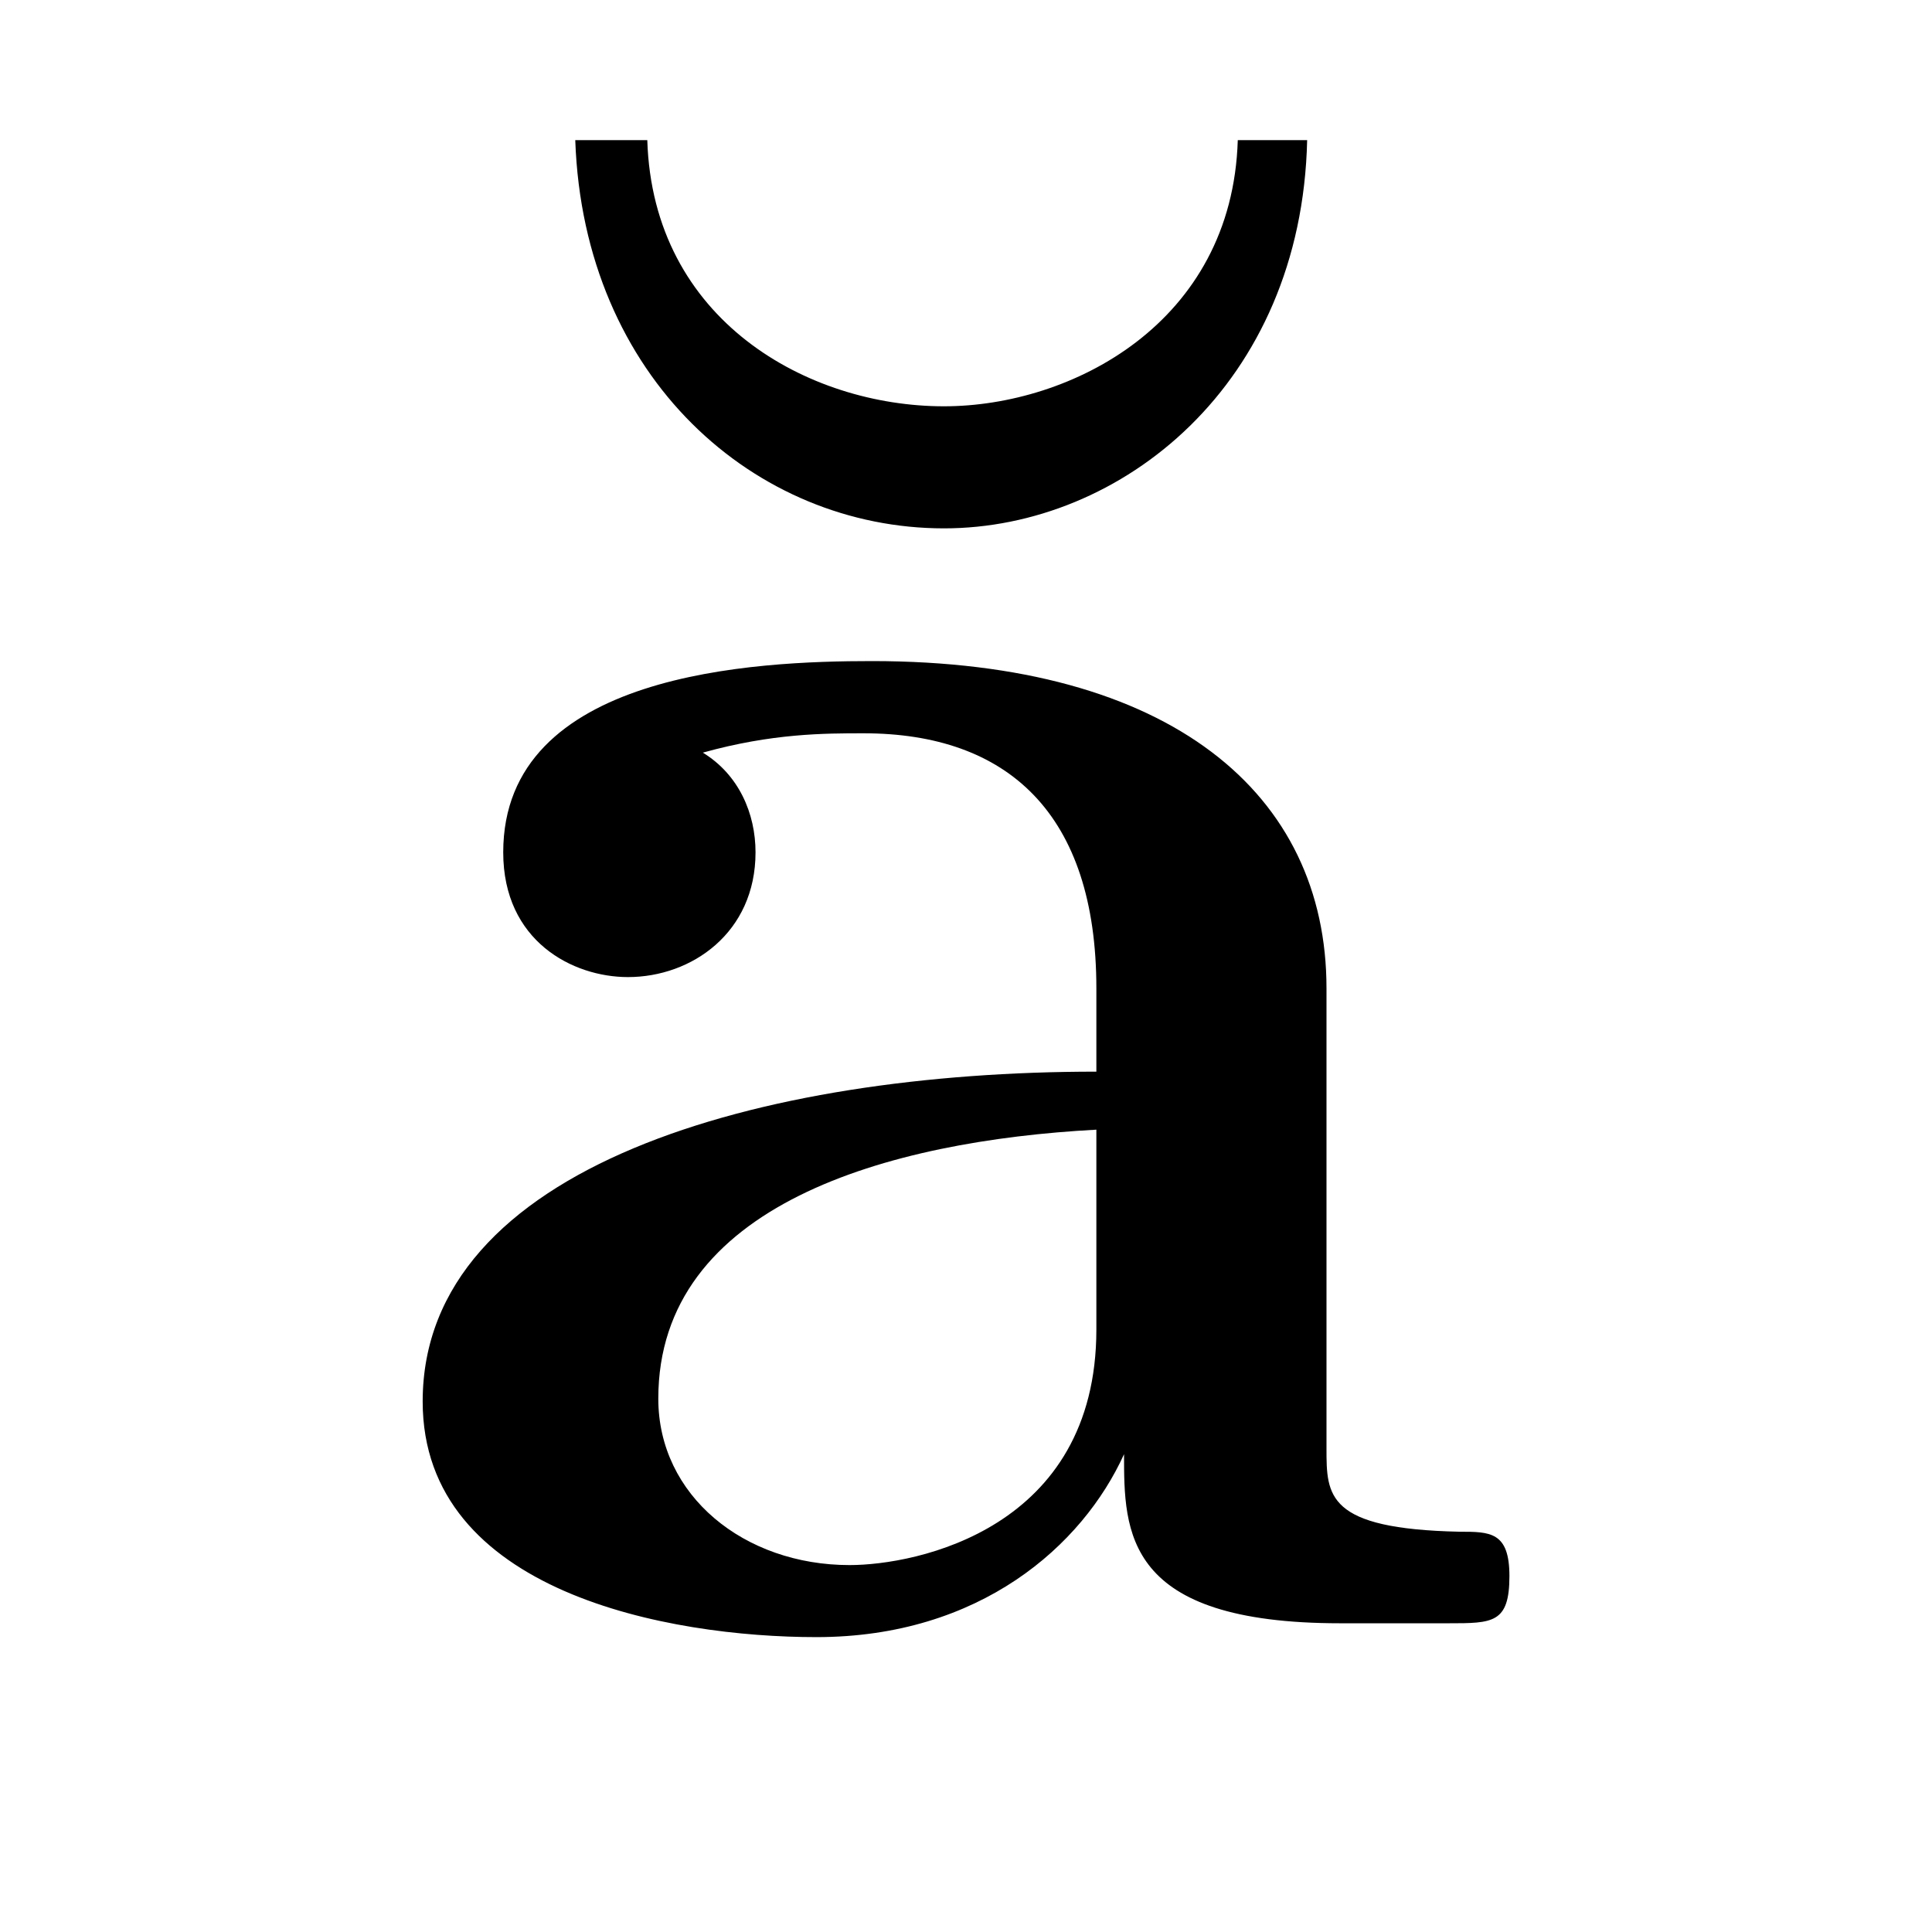
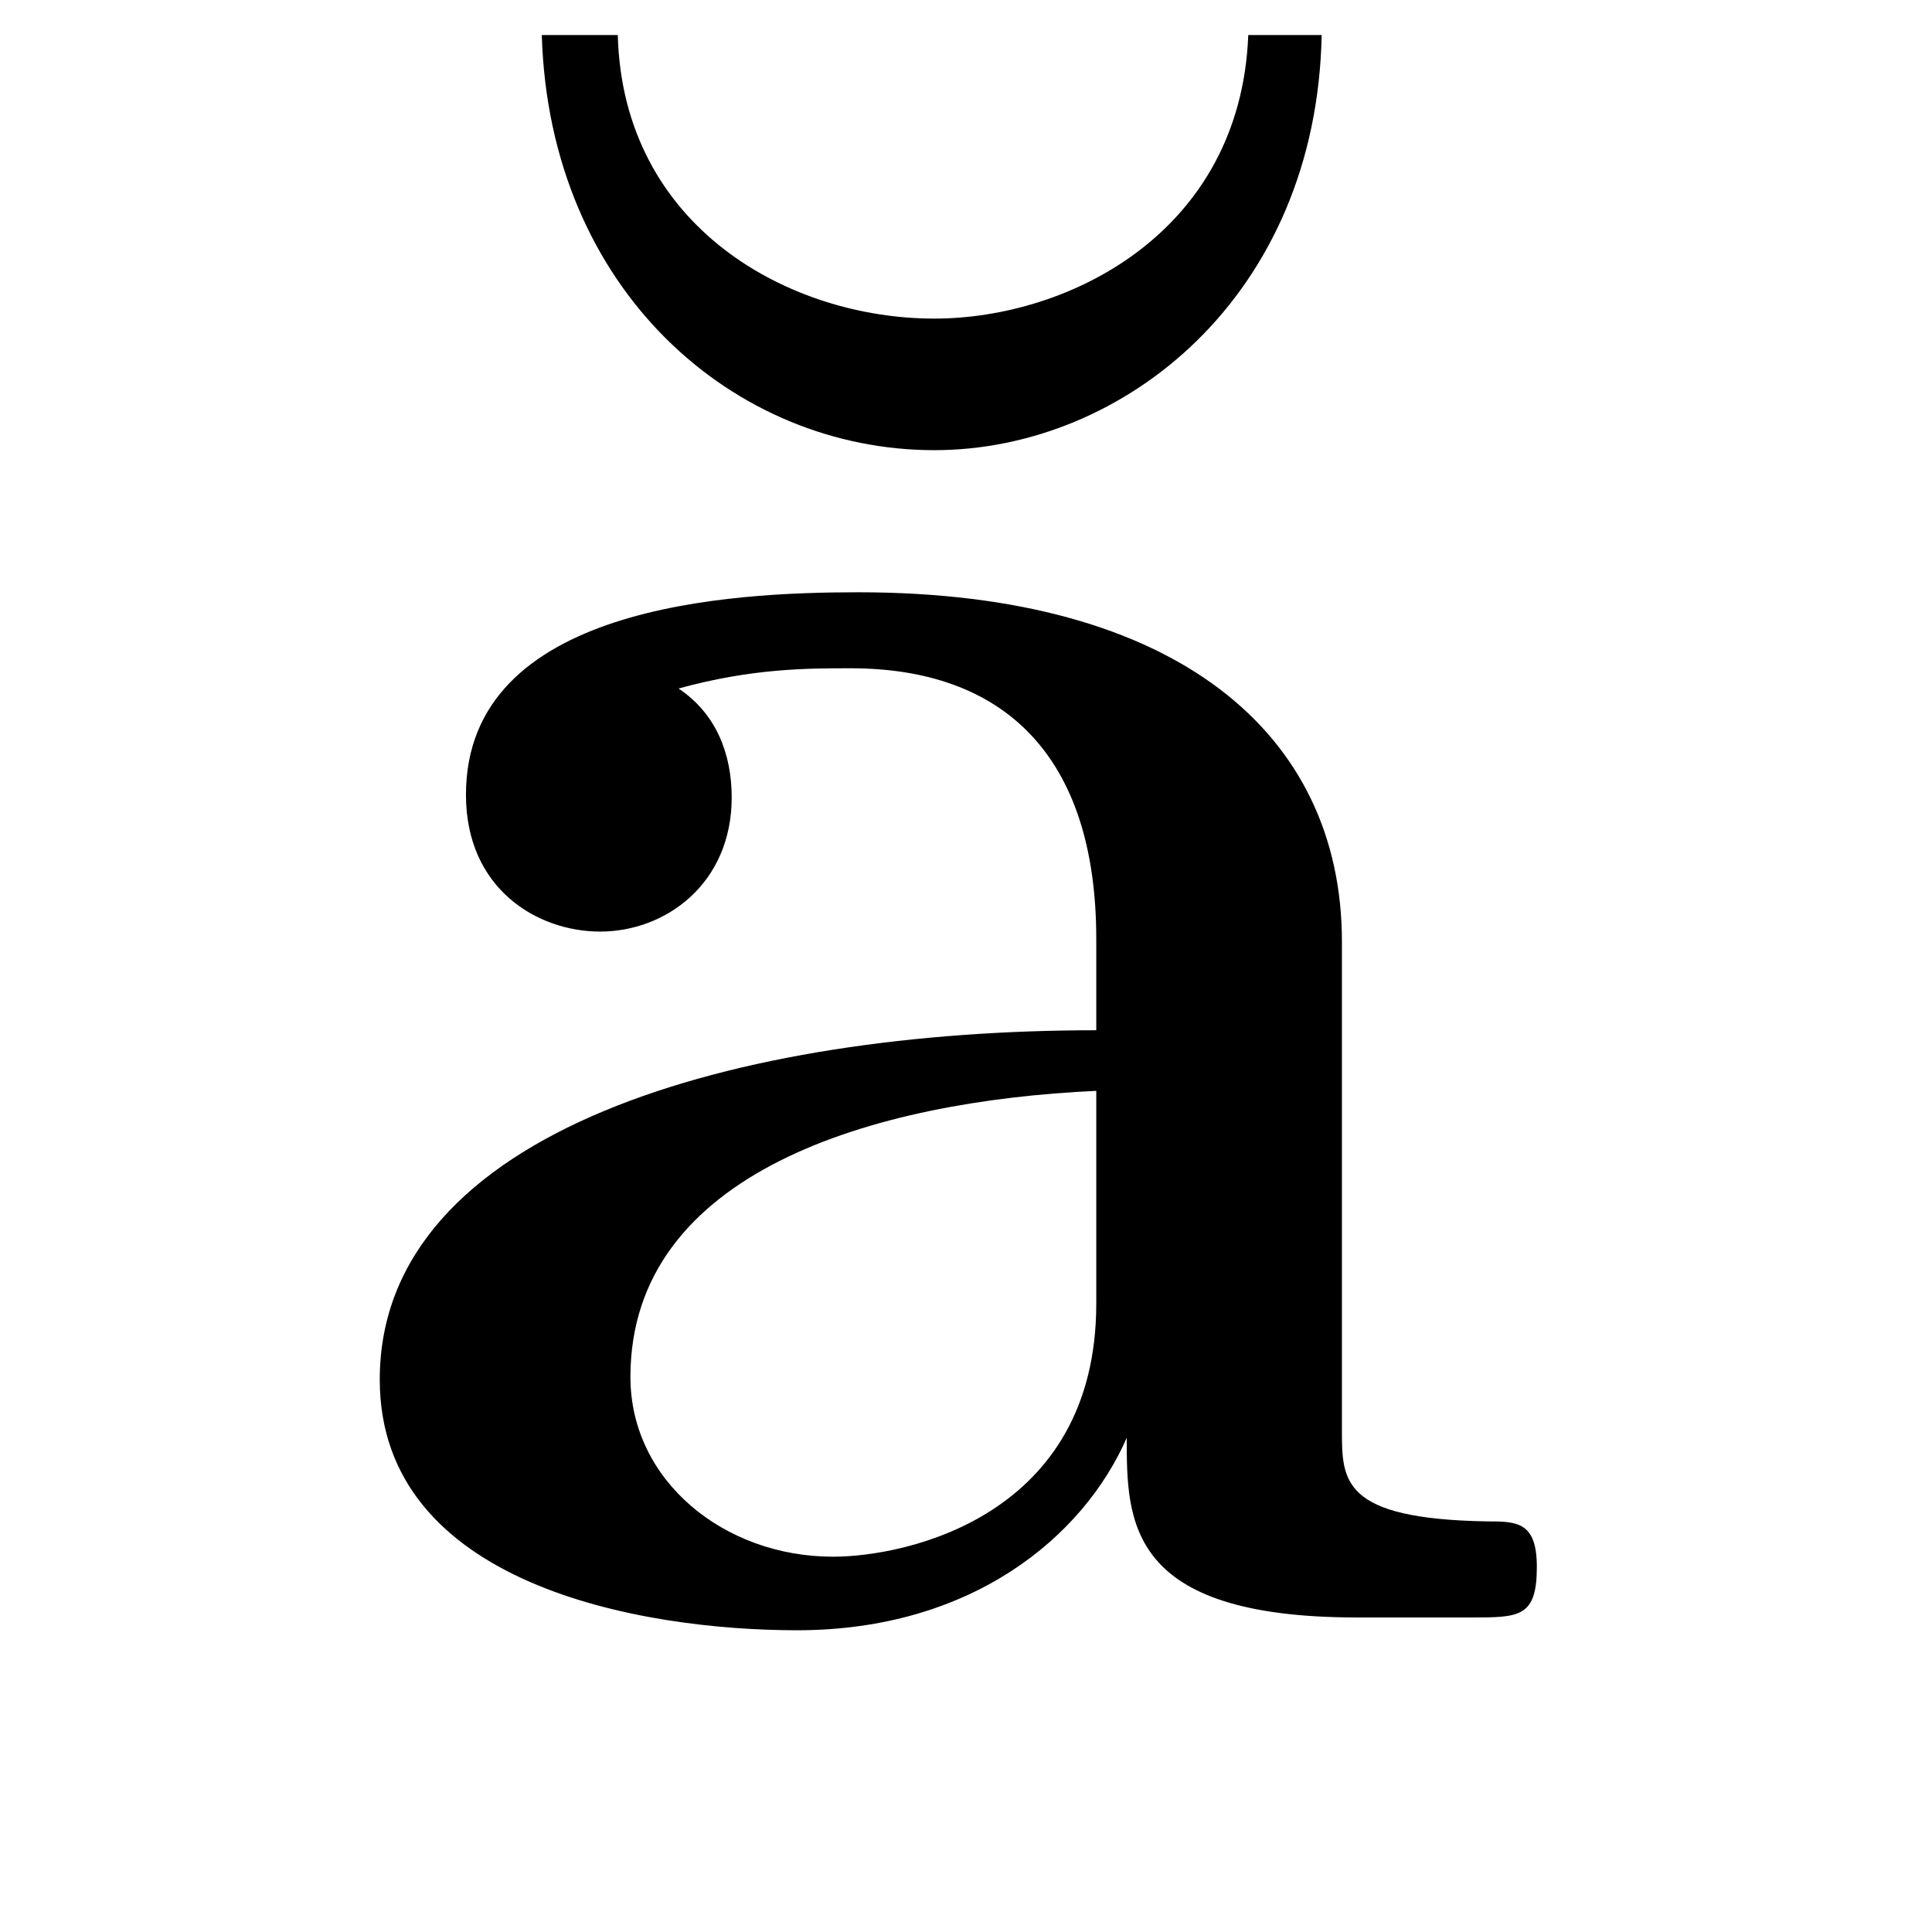
<svg xmlns="http://www.w3.org/2000/svg" width="16" height="16" version="1.1" id="svg10">
  <defs id="defs14" />
  <g color="#000" font-weight="400" font-family="sans-serif" white-space="normal" fill="#474747" id="g8">
    <g id="page1" transform="matrix(1.886464,0,0,1.886464,-106.4631,-108.0383)">
      <g id="use18" style="fill:#000000;fill-opacity:1" transform="matrix(0.5417154,0,0,0.5417154,56.72746,64.32896)">
-         <g transform="matrix(1.469388,0,0,1.469388,-311.851,-183.1416)" style="fill:#000000;fill-opacity:1" id="g88">
-           <g id="use86" transform="matrix(0.9785441,0,0,0.9785441,213.8593,124.7228)">
-             <path id="path4121" d="m 6.469,-0.266 c 0,-0.25 -0.109,-0.25 -0.281,-0.25 -0.75,-0.016 -0.75,-0.203 -0.75,-0.469 v -2.594 c 0,-1.094 -0.875,-1.844 -2.562,-1.844 -0.656,0 -2.078,0.062 -2.078,1.078 0,0.5 0.391,0.703 0.703,0.703 0.359,0 0.719,-0.25 0.719,-0.703 0,-0.219 -0.094,-0.438 -0.297,-0.562 0.391,-0.109 0.688,-0.109 0.906,-0.109 0.812,0 1.312,0.453 1.312,1.438 v 0.469 c -1.891,0 -3.797,0.531 -3.797,1.859 0,1.078 1.391,1.328 2.219,1.328 0.922,0 1.5,-0.516 1.734,-1.031 0,0.438 0,0.953 1.219,0.953 H 6.125 c 0.25,0 0.344,0 0.344,-0.266 z M 4.141,-1.656 c 0,1.125 -1.016,1.328 -1.391,1.328 -0.594,0 -1.078,-0.391 -1.078,-0.938 0,-1.094 1.297,-1.453 2.469,-1.516 z m 1.188,-6.703 H 4.938 c -0.031,1.031 -0.938,1.5 -1.656,1.5 -0.766,0 -1.641,-0.484 -1.672,-1.5 h -0.406 c 0.047,1.344 1.016,2.188 2.078,2.188 1,0 2.016,-0.812 2.047,-2.188 z m 0,0" style="stroke:none" />
+         <g transform="scale(1.333333)" style="fill:rgb(0%, 0%, 0%);fill-opacity:1" id="g240">
+           <g id="use238" transform="matrix(0.9785441,0,0,0.9785441,264.9837,139.1687)">
+             <path id="path862" d="m 6.031,-9.953 c -0.047,1.25 -1.141,1.812 -2,1.812 -0.922,0 -1.969,-0.594 -2.016,-1.812 h -0.469 c 0.047,1.625 1.219,2.641 2.484,2.641 1.203,0 2.422,-0.984 2.469,-2.641 z m 0,0" style="stroke:none" />
+           </g>
+         </g>
+         <g transform="scale(1.333333)" style="fill:rgb(0%, 0%, 0%);fill-opacity:1" id="g244">
+           <g id="use242" transform="matrix(0.9785441,0,0,0.9785441,265.12,139.1687)">
+             <path id="path858" d="M 6.594,-4.281 C 6.594,-5.609 5.547,-6.5 3.531,-6.5 c -0.812,0 -2.5,0.078 -2.5,1.281 0,0.594 0.453,0.859 0.844,0.859 0.438,0 0.844,-0.297 0.844,-0.844 0,-0.281 -0.094,-0.531 -0.344,-0.688 0.484,-0.141 0.828,-0.141 1.094,-0.141 0.984,0 1.562,0.547 1.562,1.734 v 0.562 c -2.266,0 -4.547,0.641 -4.547,2.234 0,1.297 1.672,1.594 2.656,1.594 1.109,0 1.812,-0.609 2.094,-1.234 0,0.531 0,1.141 1.453,1.141 h 0.734 c 0.297,0 0.406,0 0.406,-0.312 0,-0.297 -0.125,-0.297 -0.328,-0.297 C 6.594,-0.625 6.594,-0.859 6.594,-1.188 Z M 5.031,-2 c 0,1.359 -1.203,1.609 -1.656,1.609 -0.703,0 -1.297,-0.469 -1.297,-1.125 0,-1.312 1.547,-1.75 2.953,-1.828 z m 0,0" style="stroke:none" />
+           </g>
+         </g>
+         <g transform="scale(1.333333)" style="fill:rgb(0%, 0%, 0%);fill-opacity:1" id="g188">
+           <g id="use186" transform="matrix(0.9785441,0,0,0.9785441,128.2573,139.1687)">
+             <path id="path1141" d="M 6.594,-4.281 C 6.594,-5.609 5.547,-6.5 3.531,-6.5 c -0.812,0 -2.5,0.078 -2.5,1.281 0,0.594 0.453,0.859 0.844,0.859 0.438,0 0.844,-0.297 0.844,-0.844 0,-0.281 -0.094,-0.531 -0.344,-0.688 0.484,-0.141 0.828,-0.141 1.094,-0.141 0.984,0 1.562,0.547 1.562,1.734 v 0.562 c -2.266,0 -4.547,0.641 -4.547,2.234 0,1.297 1.672,1.594 2.656,1.594 1.109,0 1.812,-0.609 2.094,-1.234 0,0.531 0,1.141 1.453,1.141 h 0.734 c 0.297,0 0.406,0 0.406,-0.312 0,-0.297 -0.125,-0.297 -0.328,-0.297 C 6.594,-0.625 6.594,-0.859 6.594,-1.188 Z M 5.031,-2 c 0,1.359 -1.203,1.609 -1.656,1.609 -0.703,0 -1.297,-0.469 -1.297,-1.125 0,-1.312 1.547,-1.75 2.953,-1.828 z m 0,0" style="stroke:none" />
+           </g>
+         </g>
+         <g transform="scale(1.333333)" style="fill:rgb(0%, 0%, 0%);fill-opacity:1" id="g140">
+           <g id="use138" transform="matrix(0.9785441,0,0,0.9785441,163.7403,124.7228)">
+             <path id="path1155" d="m 7.547,-0.312 c 0,-0.281 -0.125,-0.281 -0.312,-0.281 -0.891,-0.016 -0.891,-0.25 -0.891,-0.562 v -3.016 c 0,-1.281 -1.016,-2.156 -2.984,-2.156 -0.781,0 -2.422,0.078 -2.422,1.25 0,0.578 0.438,0.844 0.828,0.844 0.406,0 0.812,-0.297 0.812,-0.828 0,-0.266 -0.094,-0.516 -0.328,-0.672 0.453,-0.125 0.797,-0.125 1.062,-0.125 0.938,0 1.516,0.531 1.516,1.672 v 0.562 c -2.203,0 -4.422,0.609 -4.422,2.156 0,1.266 1.609,1.547 2.578,1.547 C 4.062,0.078 4.75,-0.5 5.016,-1.109 5.016,-0.594 5.016,0 6.438,0 h 0.703 c 0.297,0 0.406,0 0.406,-0.312 z m -2.719,-1.625 c 0,1.312 -1.172,1.562 -1.625,1.562 -0.672,0 -1.25,-0.469 -1.25,-1.109 0,-1.266 1.5,-1.703 2.875,-1.766 z M 3.062,-8.484 C 3.062,-9 2.625,-9.391 2.156,-9.391 c -0.531,0 -0.922,0.422 -0.922,0.906 0,0.516 0.422,0.906 0.906,0.906 C 2.656,-7.578 3.062,-8 3.062,-8.484 Z m 3.312,0 C 6.375,-9 5.938,-9.391 5.469,-9.391 c -0.516,0 -0.906,0.422 -0.906,0.906 0,0.516 0.422,0.906 0.891,0.906 C 5.969,-7.578 6.375,-8 6.375,-8.484 Z m 0,0" style="stroke:none" />
+           </g>
+         </g>
+         <g transform="matrix(1.341899,0,0,1.341899,-297.131,-167.2879)" style="fill:#000000;fill-opacity:1" id="g172">
+           <g id="use170" transform="matrix(0.9785441,0,0,0.9785441,222.9199,124.7228)">
+             <path id="path1615" d="m 7.547,-0.312 c 0,-0.281 -0.125,-0.281 -0.312,-0.281 -0.891,-0.016 -0.891,-0.25 -0.891,-0.562 v -3.016 c 0,-1.281 -1.016,-2.156 -2.984,-2.156 -0.781,0 -2.422,0.078 -2.422,1.25 0,0.578 0.438,0.844 0.828,0.844 0.406,0 0.812,-0.297 0.812,-0.828 0,-0.266 -0.094,-0.516 -0.328,-0.672 0.453,-0.125 0.797,-0.125 1.062,-0.125 0.938,0 1.516,0.531 1.516,1.672 v 0.562 c -2.203,0 -4.422,0.609 -4.422,2.156 0,1.266 1.609,1.547 2.578,1.547 C 4.062,0.078 4.75,-0.5 5.016,-1.109 5.016,-0.594 5.016,0 6.438,0 h 0.703 c 0.297,0 0.406,0 0.406,-0.312 z m -2.719,-1.625 c 0,1.312 -1.172,1.562 -1.625,1.562 -0.672,0 -1.25,-0.469 -1.25,-1.109 0,-1.266 1.5,-1.703 2.875,-1.766 z M 6.219,-9.766 H 5.766 c -0.047,1.219 -1.109,1.75 -1.938,1.75 -0.891,0 -1.922,-0.562 -1.953,-1.75 H 1.406 c 0.047,1.578 1.188,2.562 2.422,2.562 1.172,0 2.359,-0.953 2.391,-2.562 z m 0,0" style="stroke:none" />
          </g>
        </g>
      </g>
    </g>
  </g>
</svg>
